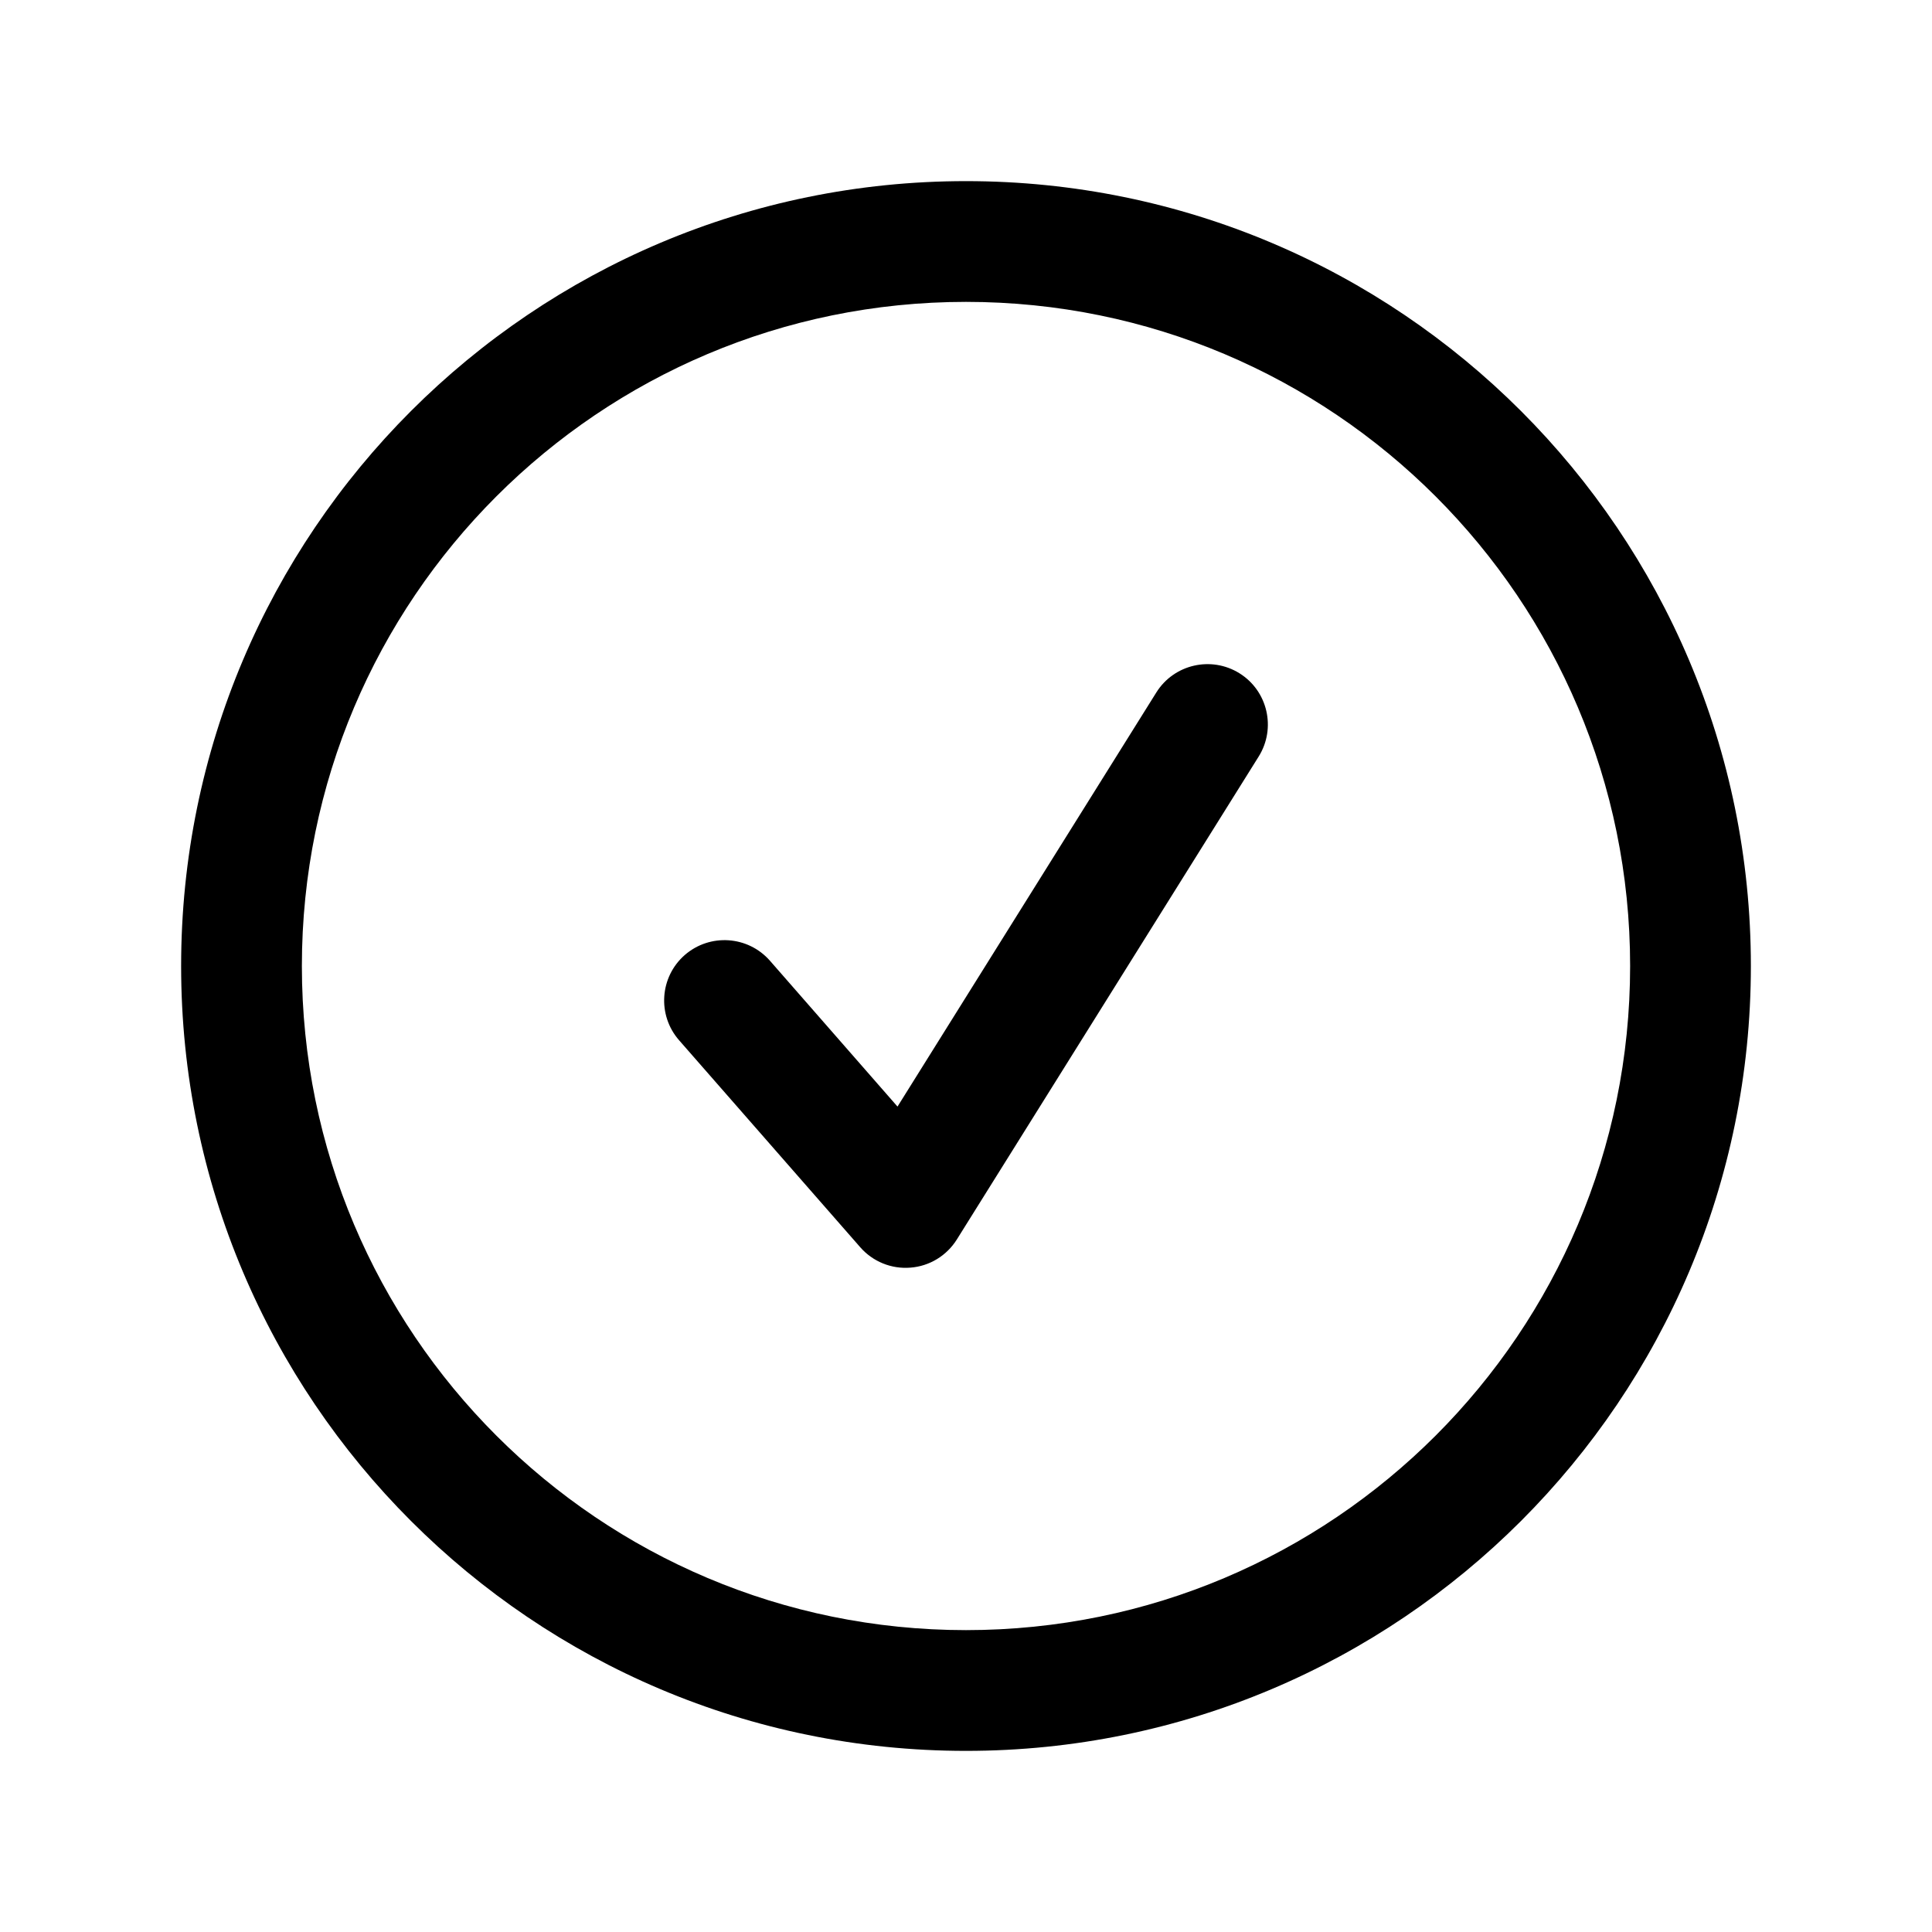
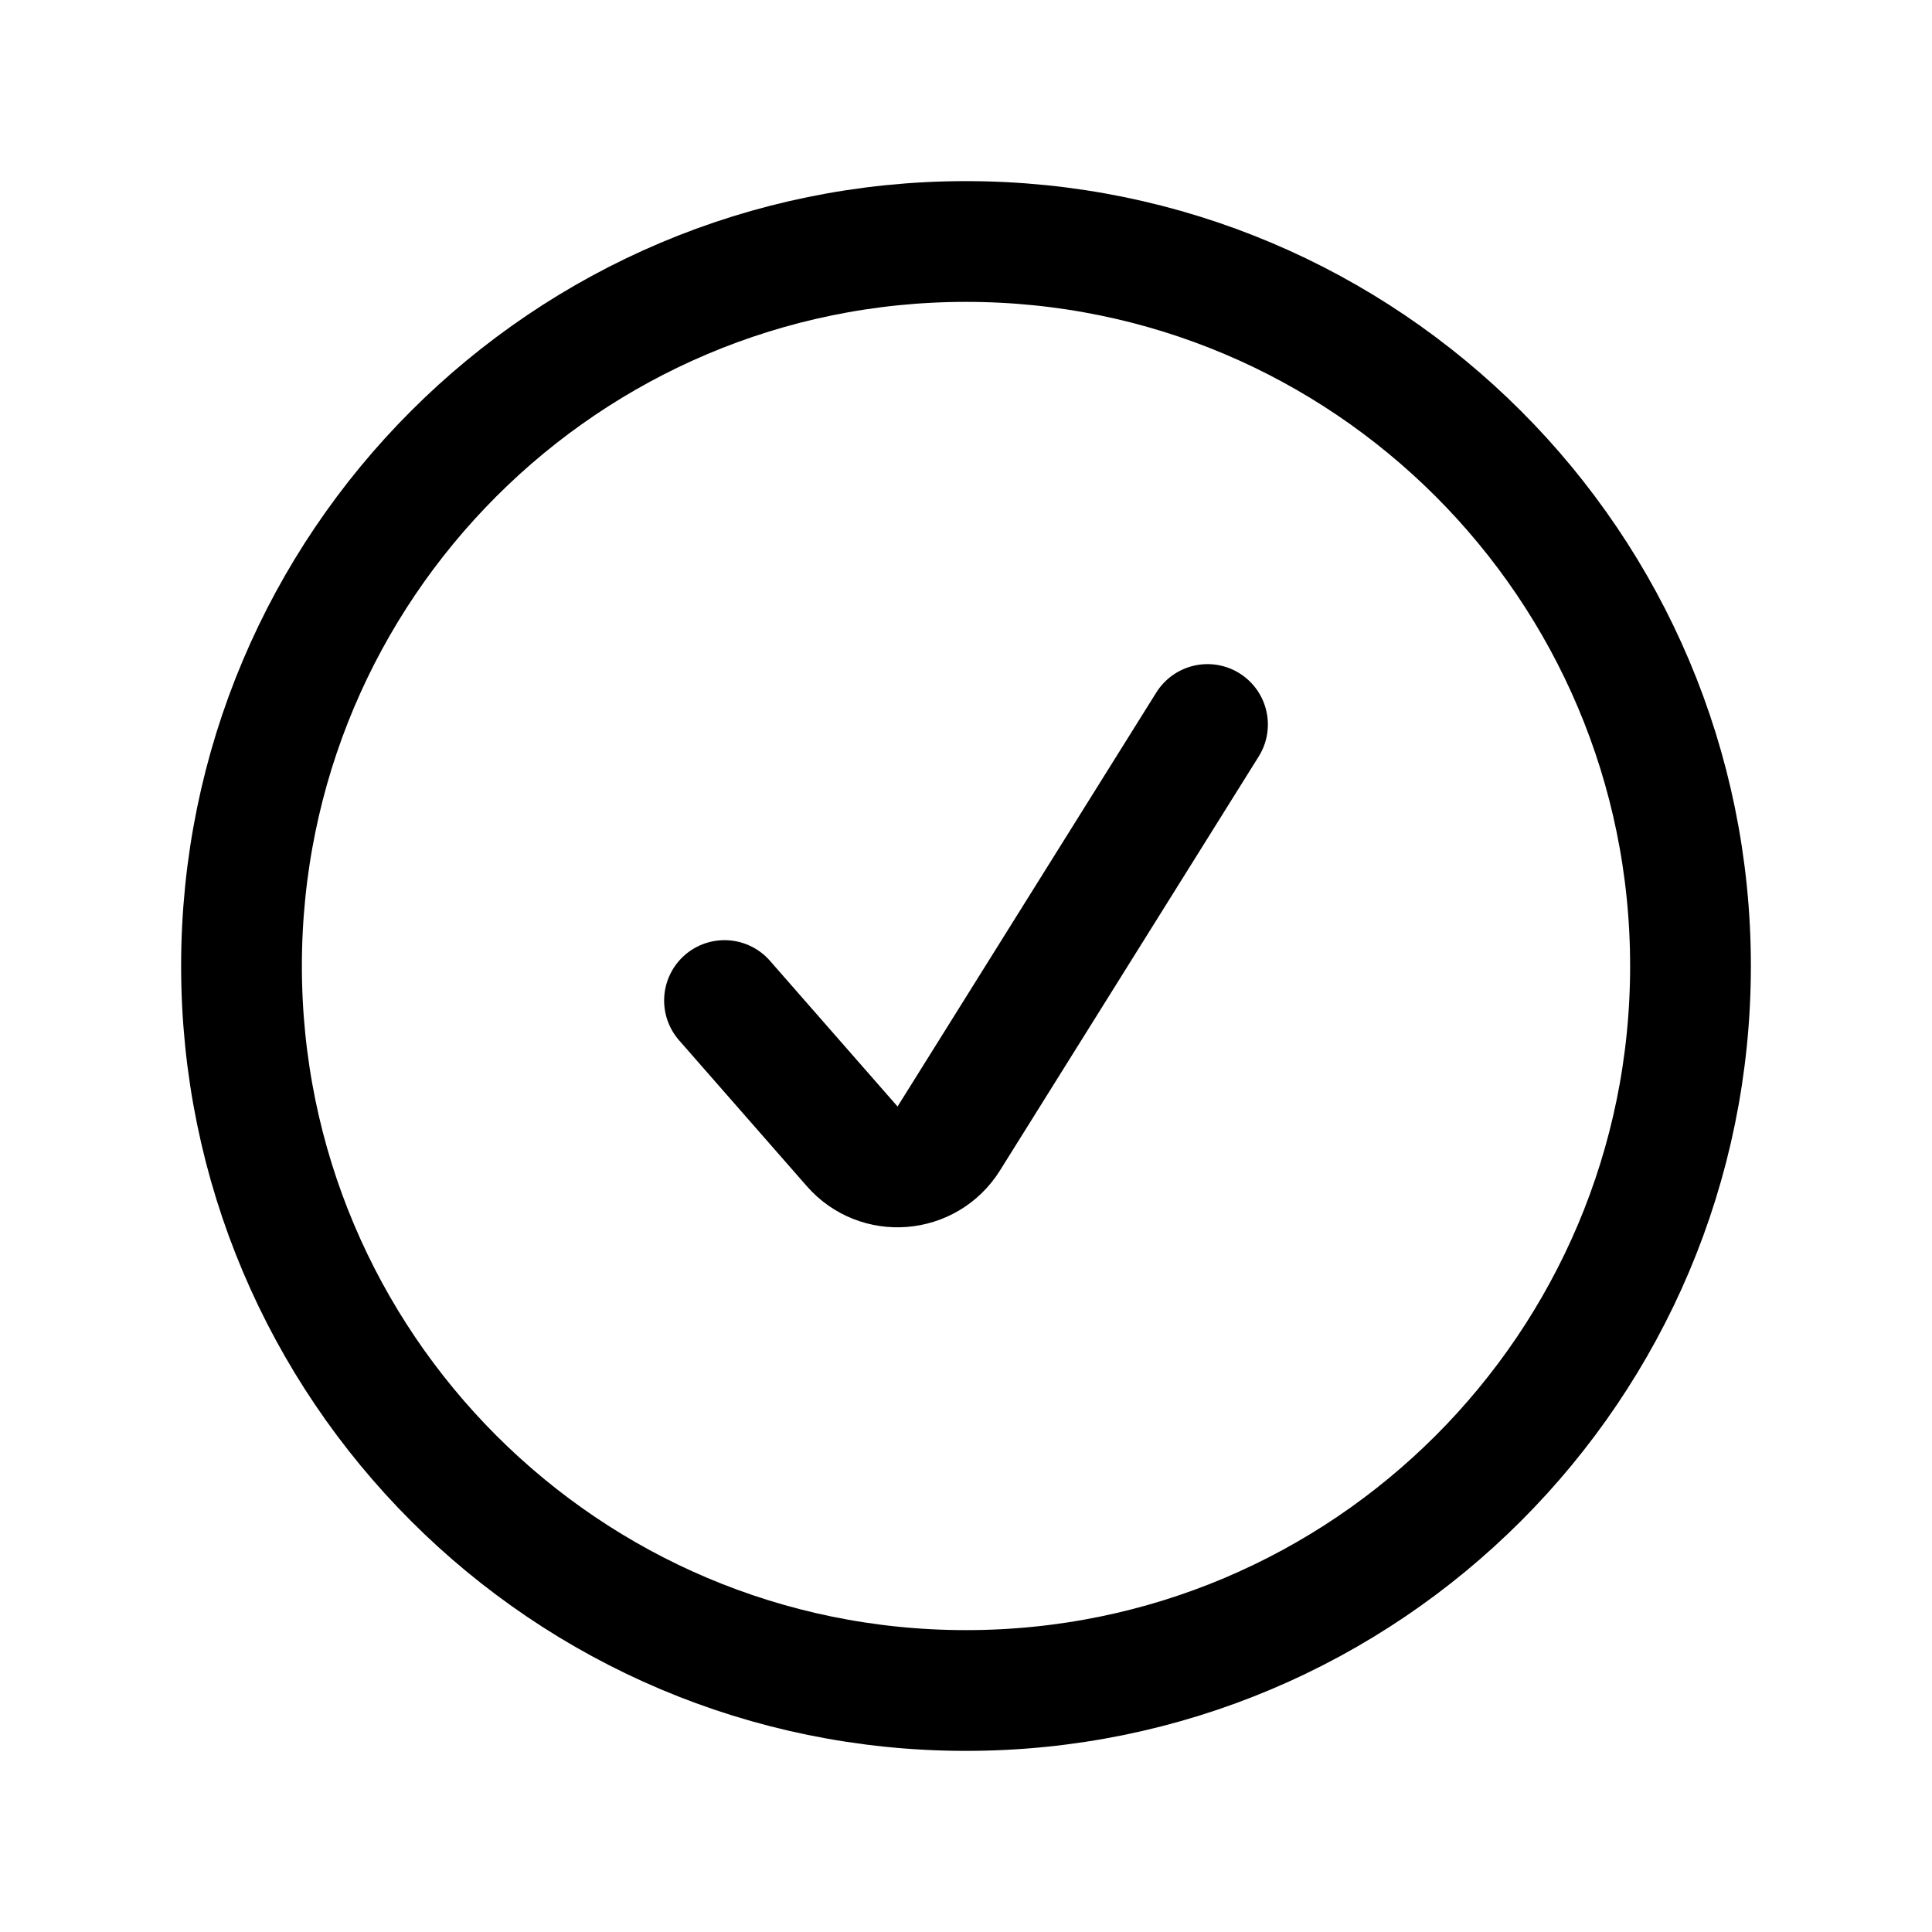
<svg xmlns="http://www.w3.org/2000/svg" width="16" height="16" viewBox="0 0 16 16" fill="none">
-   <path d="M6.376 7.956C6.194 7.749 5.879 7.728 5.671 7.909C5.463 8.091 5.442 8.407 5.624 8.615L6 8.286L6.376 7.956ZM7.5 10L7.124 10.329C7.228 10.448 7.382 10.511 7.54 10.498C7.698 10.486 7.84 10.399 7.924 10.265L7.5 10ZM10.424 6.265C10.57 6.031 10.499 5.722 10.265 5.576C10.031 5.43 9.722 5.501 9.576 5.735L10 6L10.424 6.265ZM14 8H13.5C13.5 11.038 11.038 13.5 8 13.5V14V14.5C11.59 14.5 14.5 11.59 14.5 8H14ZM8 14V13.5C4.962 13.5 2.5 11.038 2.5 8H2H1.5C1.5 11.59 4.41 14.5 8 14.5V14ZM2 8H2.5C2.5 4.962 4.962 2.5 8 2.5V2V1.5C4.41 1.5 1.5 4.41 1.5 8H2ZM8 2V2.5C11.038 2.5 13.5 4.962 13.5 8H14H14.5C14.5 4.41 11.59 1.5 8 1.5V2ZM6 8.286L5.624 8.615L7.124 10.329L7.5 10L7.876 9.671L6.376 7.956L6 8.286ZM7.5 10L7.924 10.265L10.424 6.265L10 6L9.576 5.735L7.076 9.735L7.5 10Z" fill="black" />
+   <path d="M6 8.286L7.057 9.493C7.277 9.746 7.679 9.713 7.857 9.429L10 6M14 8C14 11.314 11.314 14 8 14C4.686 14 2 11.314 2 8C2 4.686 4.686 2 8 2C11.314 2 14 4.686 14 8Z" stroke="black" stroke-linecap="round" stroke-linejoin="round" />
</svg>
